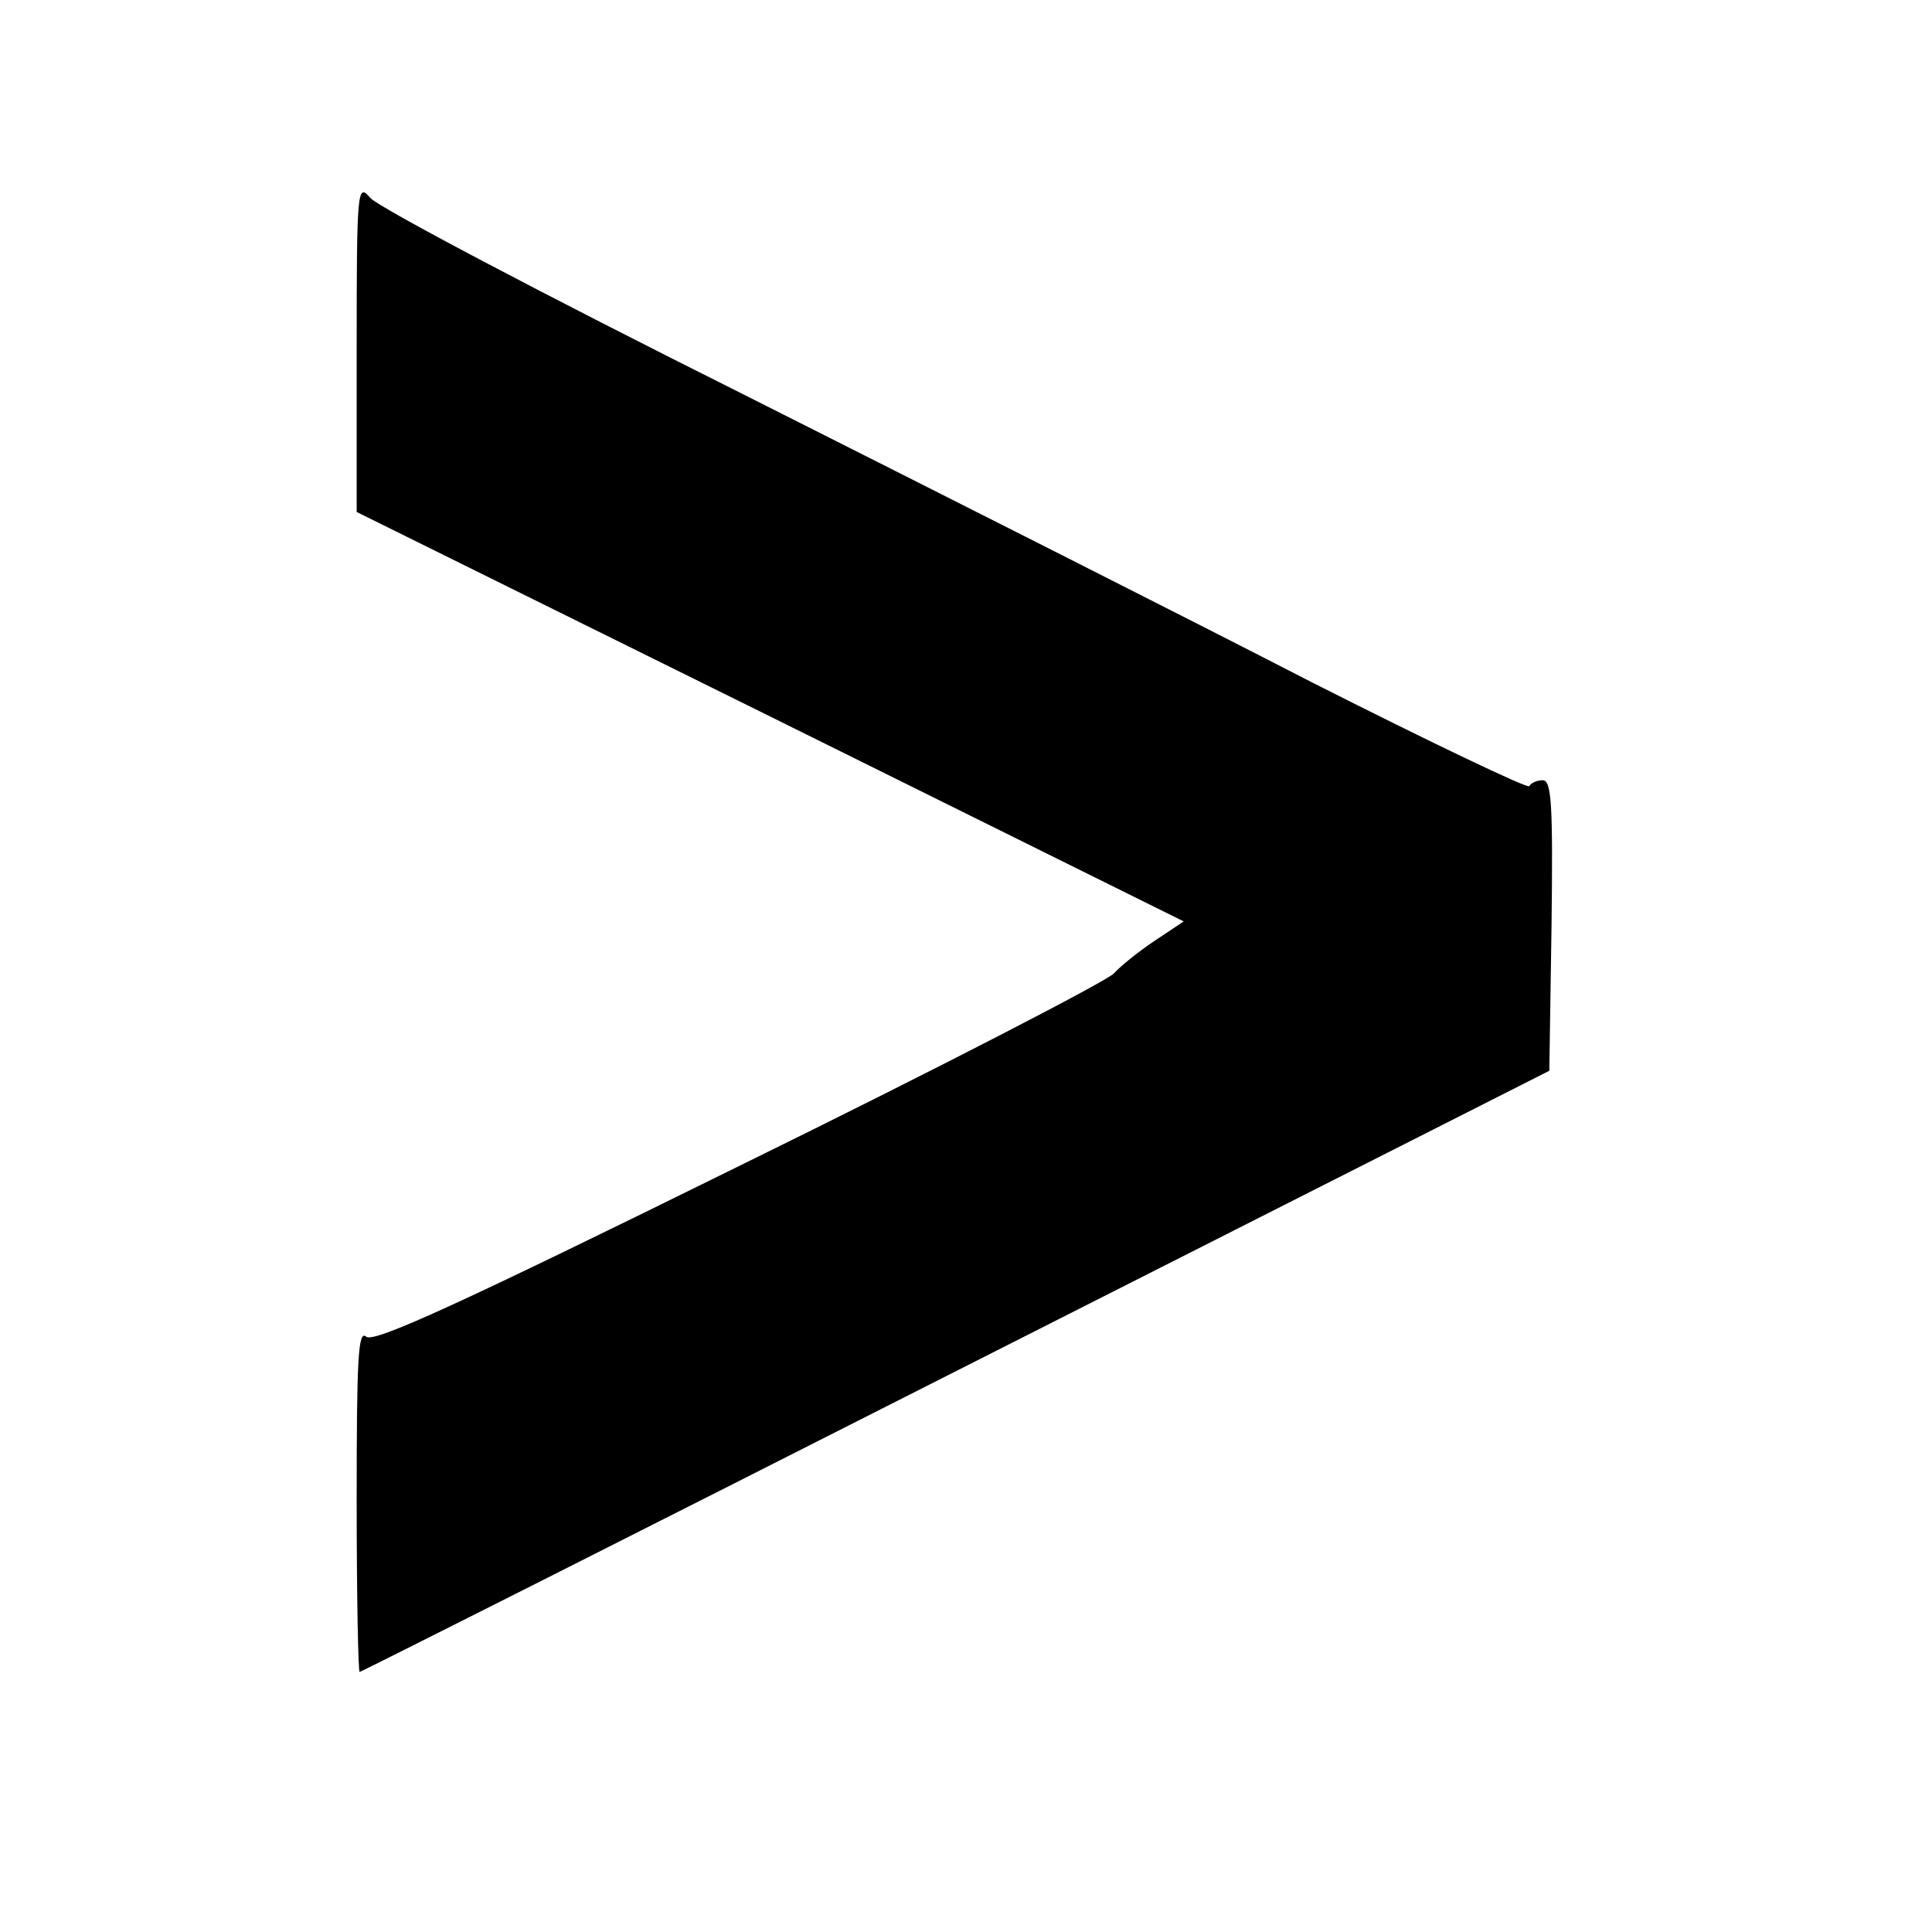
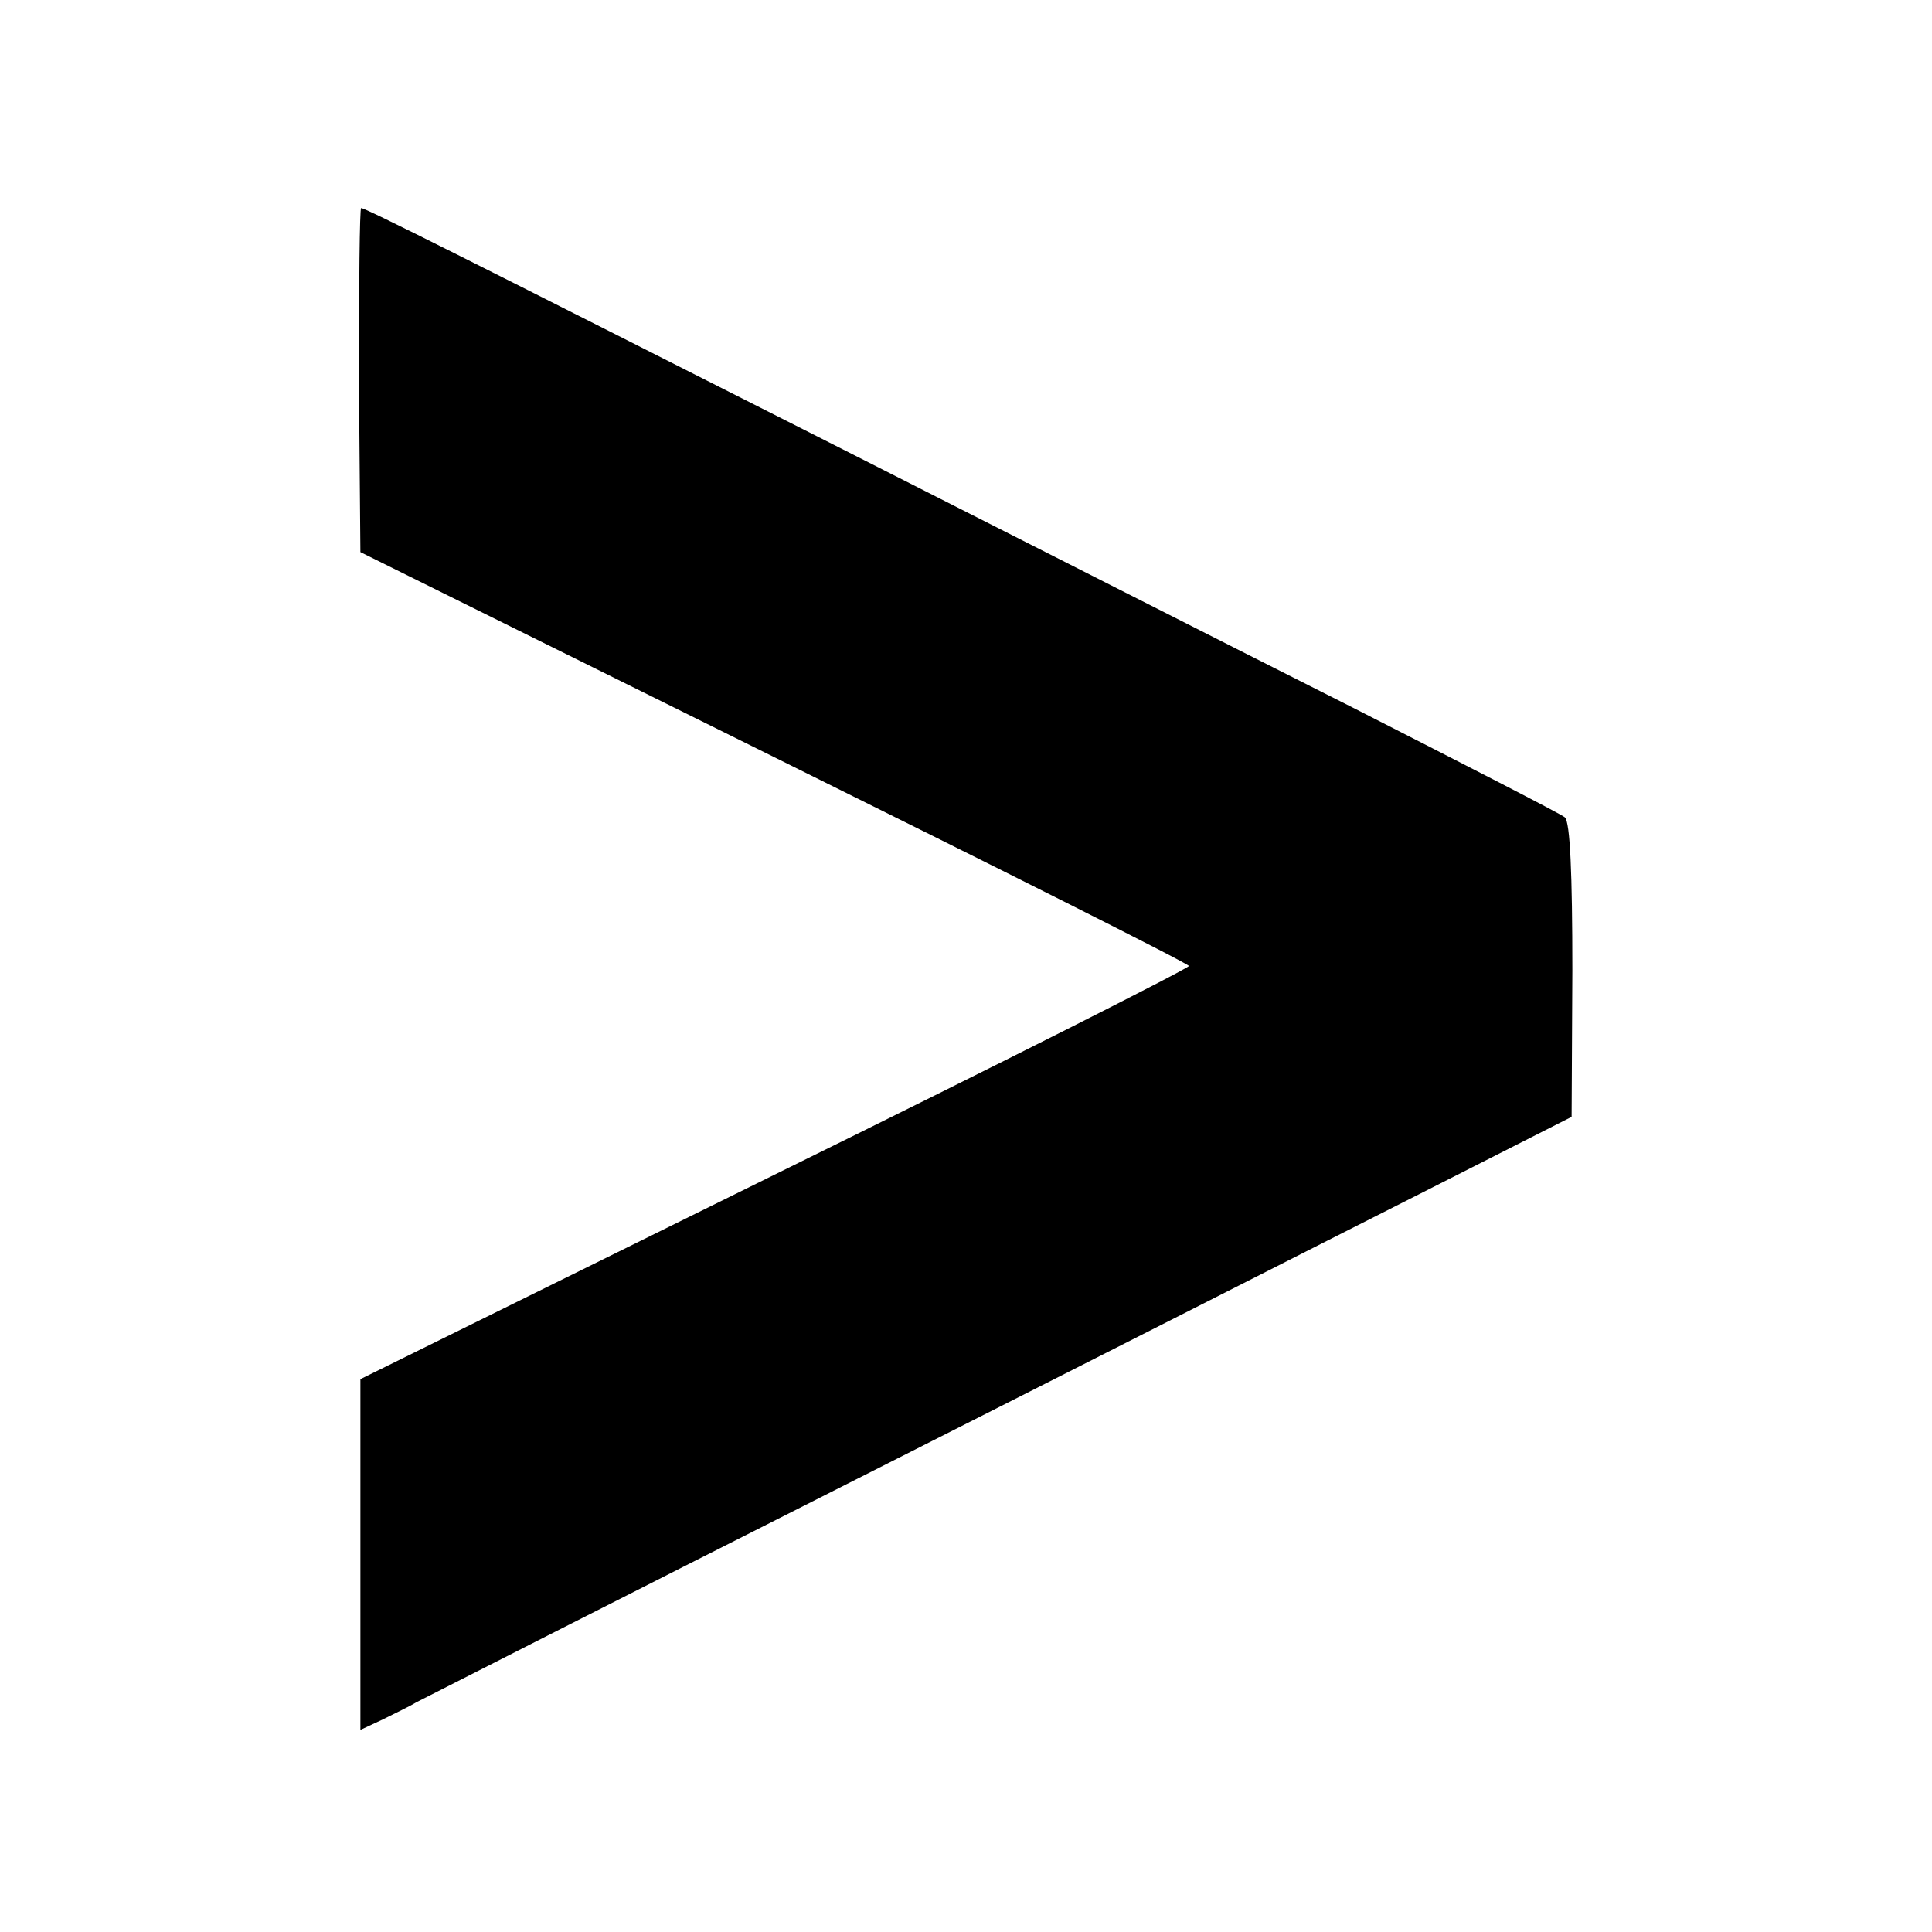
<svg xmlns="http://www.w3.org/2000/svg" version="1.0" width="260pt" height="260pt" viewBox="0 0 260 260" preserveAspectRatio="xMidYMid meet">
  <g transform="translate(0,260) scale(0.1,-0.1)" fill="#000000" stroke="none">
-     <path d="M480 2133 l0 -222 556 -275 557 -276 -39 -26 c-21 -14 -46 -34 -55 -44 -9 -10 -235 -127 -504 -259 -377 -186 -491 -238 -502 -230 -11 10 -13 -27 -13 -220 0 -127 2 -231 4 -231 2 0 363 182 803 405 l798 404 3 196 c2 164 0 195 -12 195 -8 0 -16 -4 -18 -8 -1 -4 -133 59 -293 140 -159 82 -506 257 -770 390 -264 132 -488 250 -497 262 -17 20 -18 11 -18 -201z" />
+     <path d="M483 2088 l2 -231 557 -276 c307 -152 558 -278 558 -281 0 -3 -251 -130 -558 -281 l-557 -275 0 -236 0 -236 30 14 c16 8 37 18 45 23 8 4 269 137 580 294 311 157 657 333 770 390 l205 104 1 197 c0 131 -3 199 -10 206 -6 5 -135 71 -286 148 -151 76 -468 237 -705 357 -488 247 -623 315 -629 315 -2 0 -3 -104 -3 -232z" />
  </g>
</svg>
